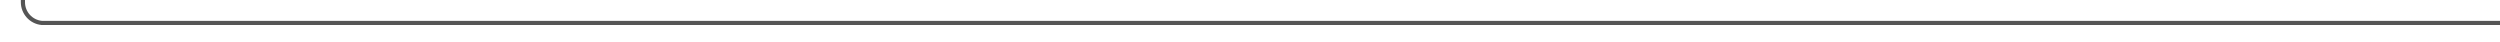
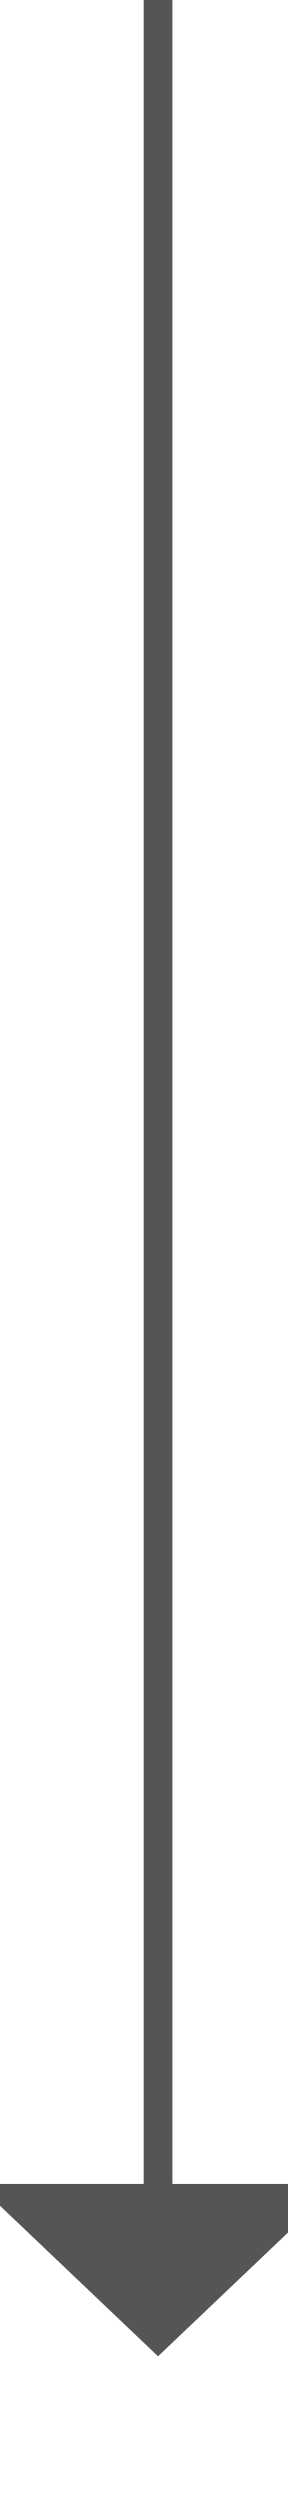
- <svg xmlns="http://www.w3.org/2000/svg" version="1.1" width="600px" height="10px" preserveAspectRatio="xMinYMid meet" viewBox="144 1040  600 8">
-   <path d="M 744 1044.5  L 154 1044.5  A 5 5 0 0 1 149.5 1039.5 L 149.5 404  A 5 5 0 0 1 154.5 399.5 L 250 399.5  " stroke-width="1" stroke="#555555" fill="none" />
-   <path d="M 249 405.8  L 255 399.5  L 249 393.2  L 249 405.8  Z " fill-rule="nonzero" fill="#555555" stroke="none" />
+ <svg xmlns="http://www.w3.org/2000/svg" version="1.1" width="10px" height="87px" preserveAspectRatio="xMidYMin meet" viewBox="301 429  8 87">
+   <path d="M 305.5 429  L 305.5 506  " stroke-width="1" stroke="#555555" fill="none" />
+   <path d="M 299.2 505  L 305.5 511  L 311.8 505  L 299.2 505  Z " fill-rule="nonzero" fill="#555555" stroke="none" />
</svg>
